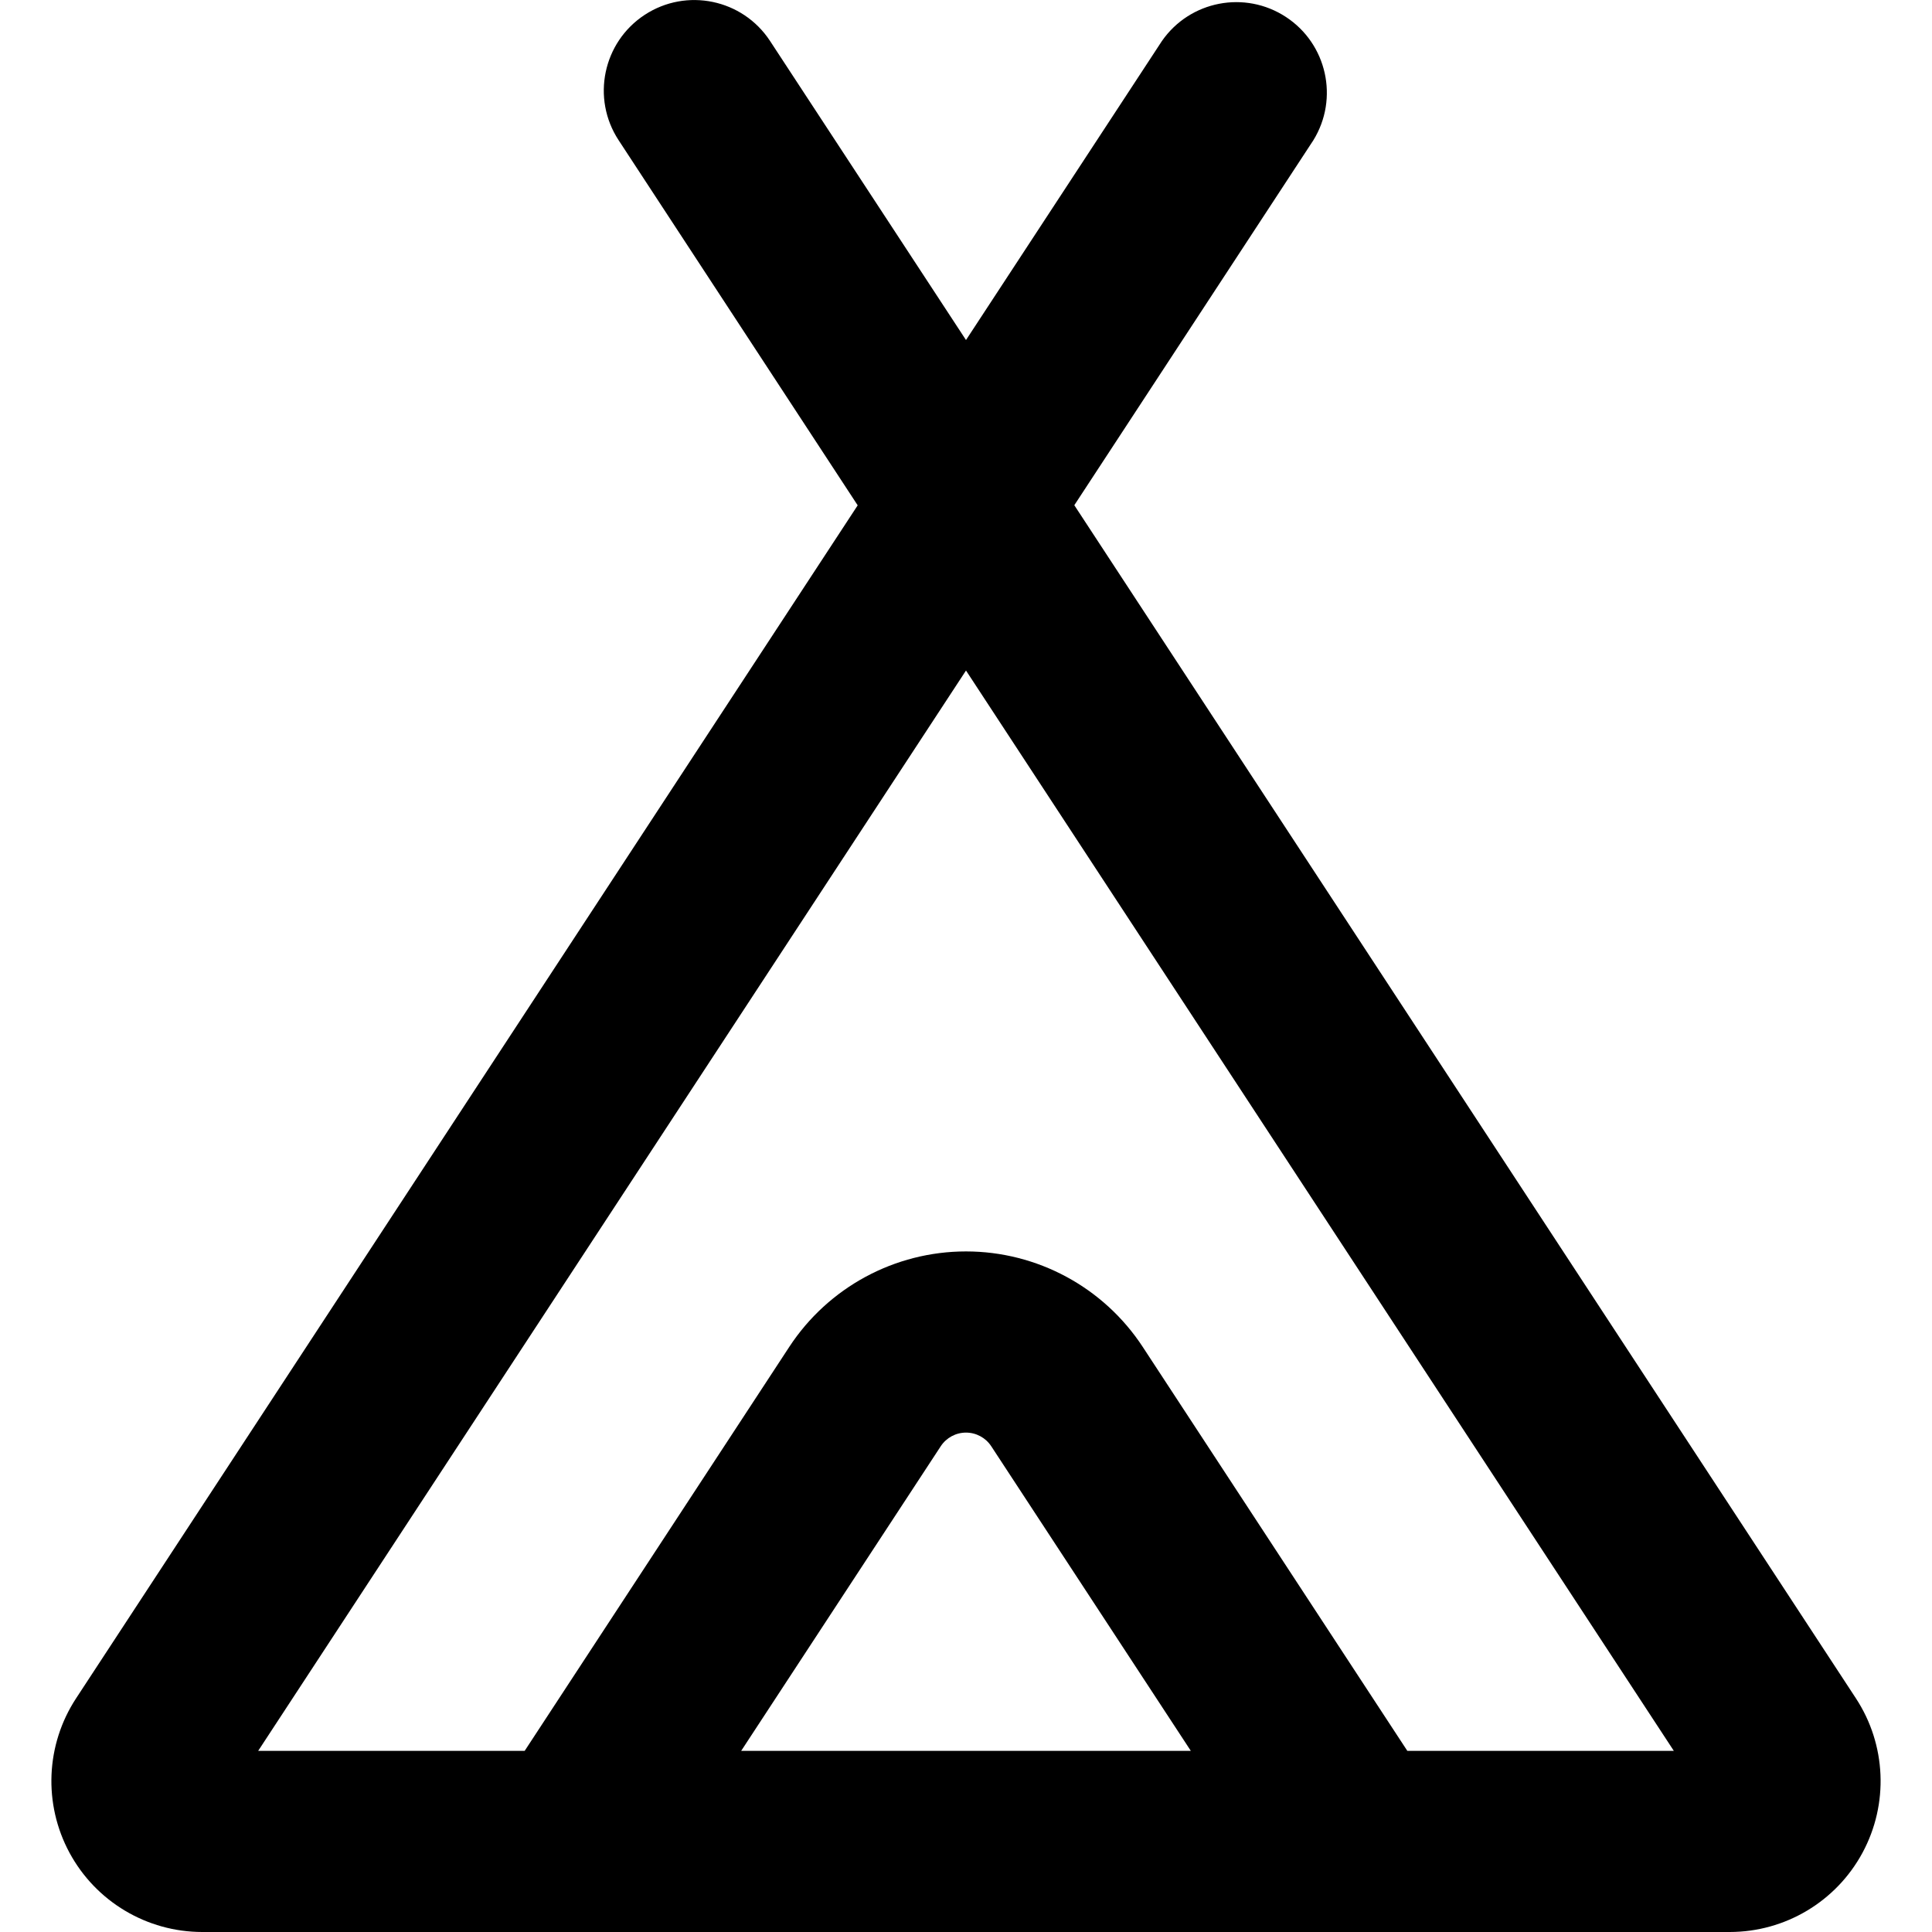
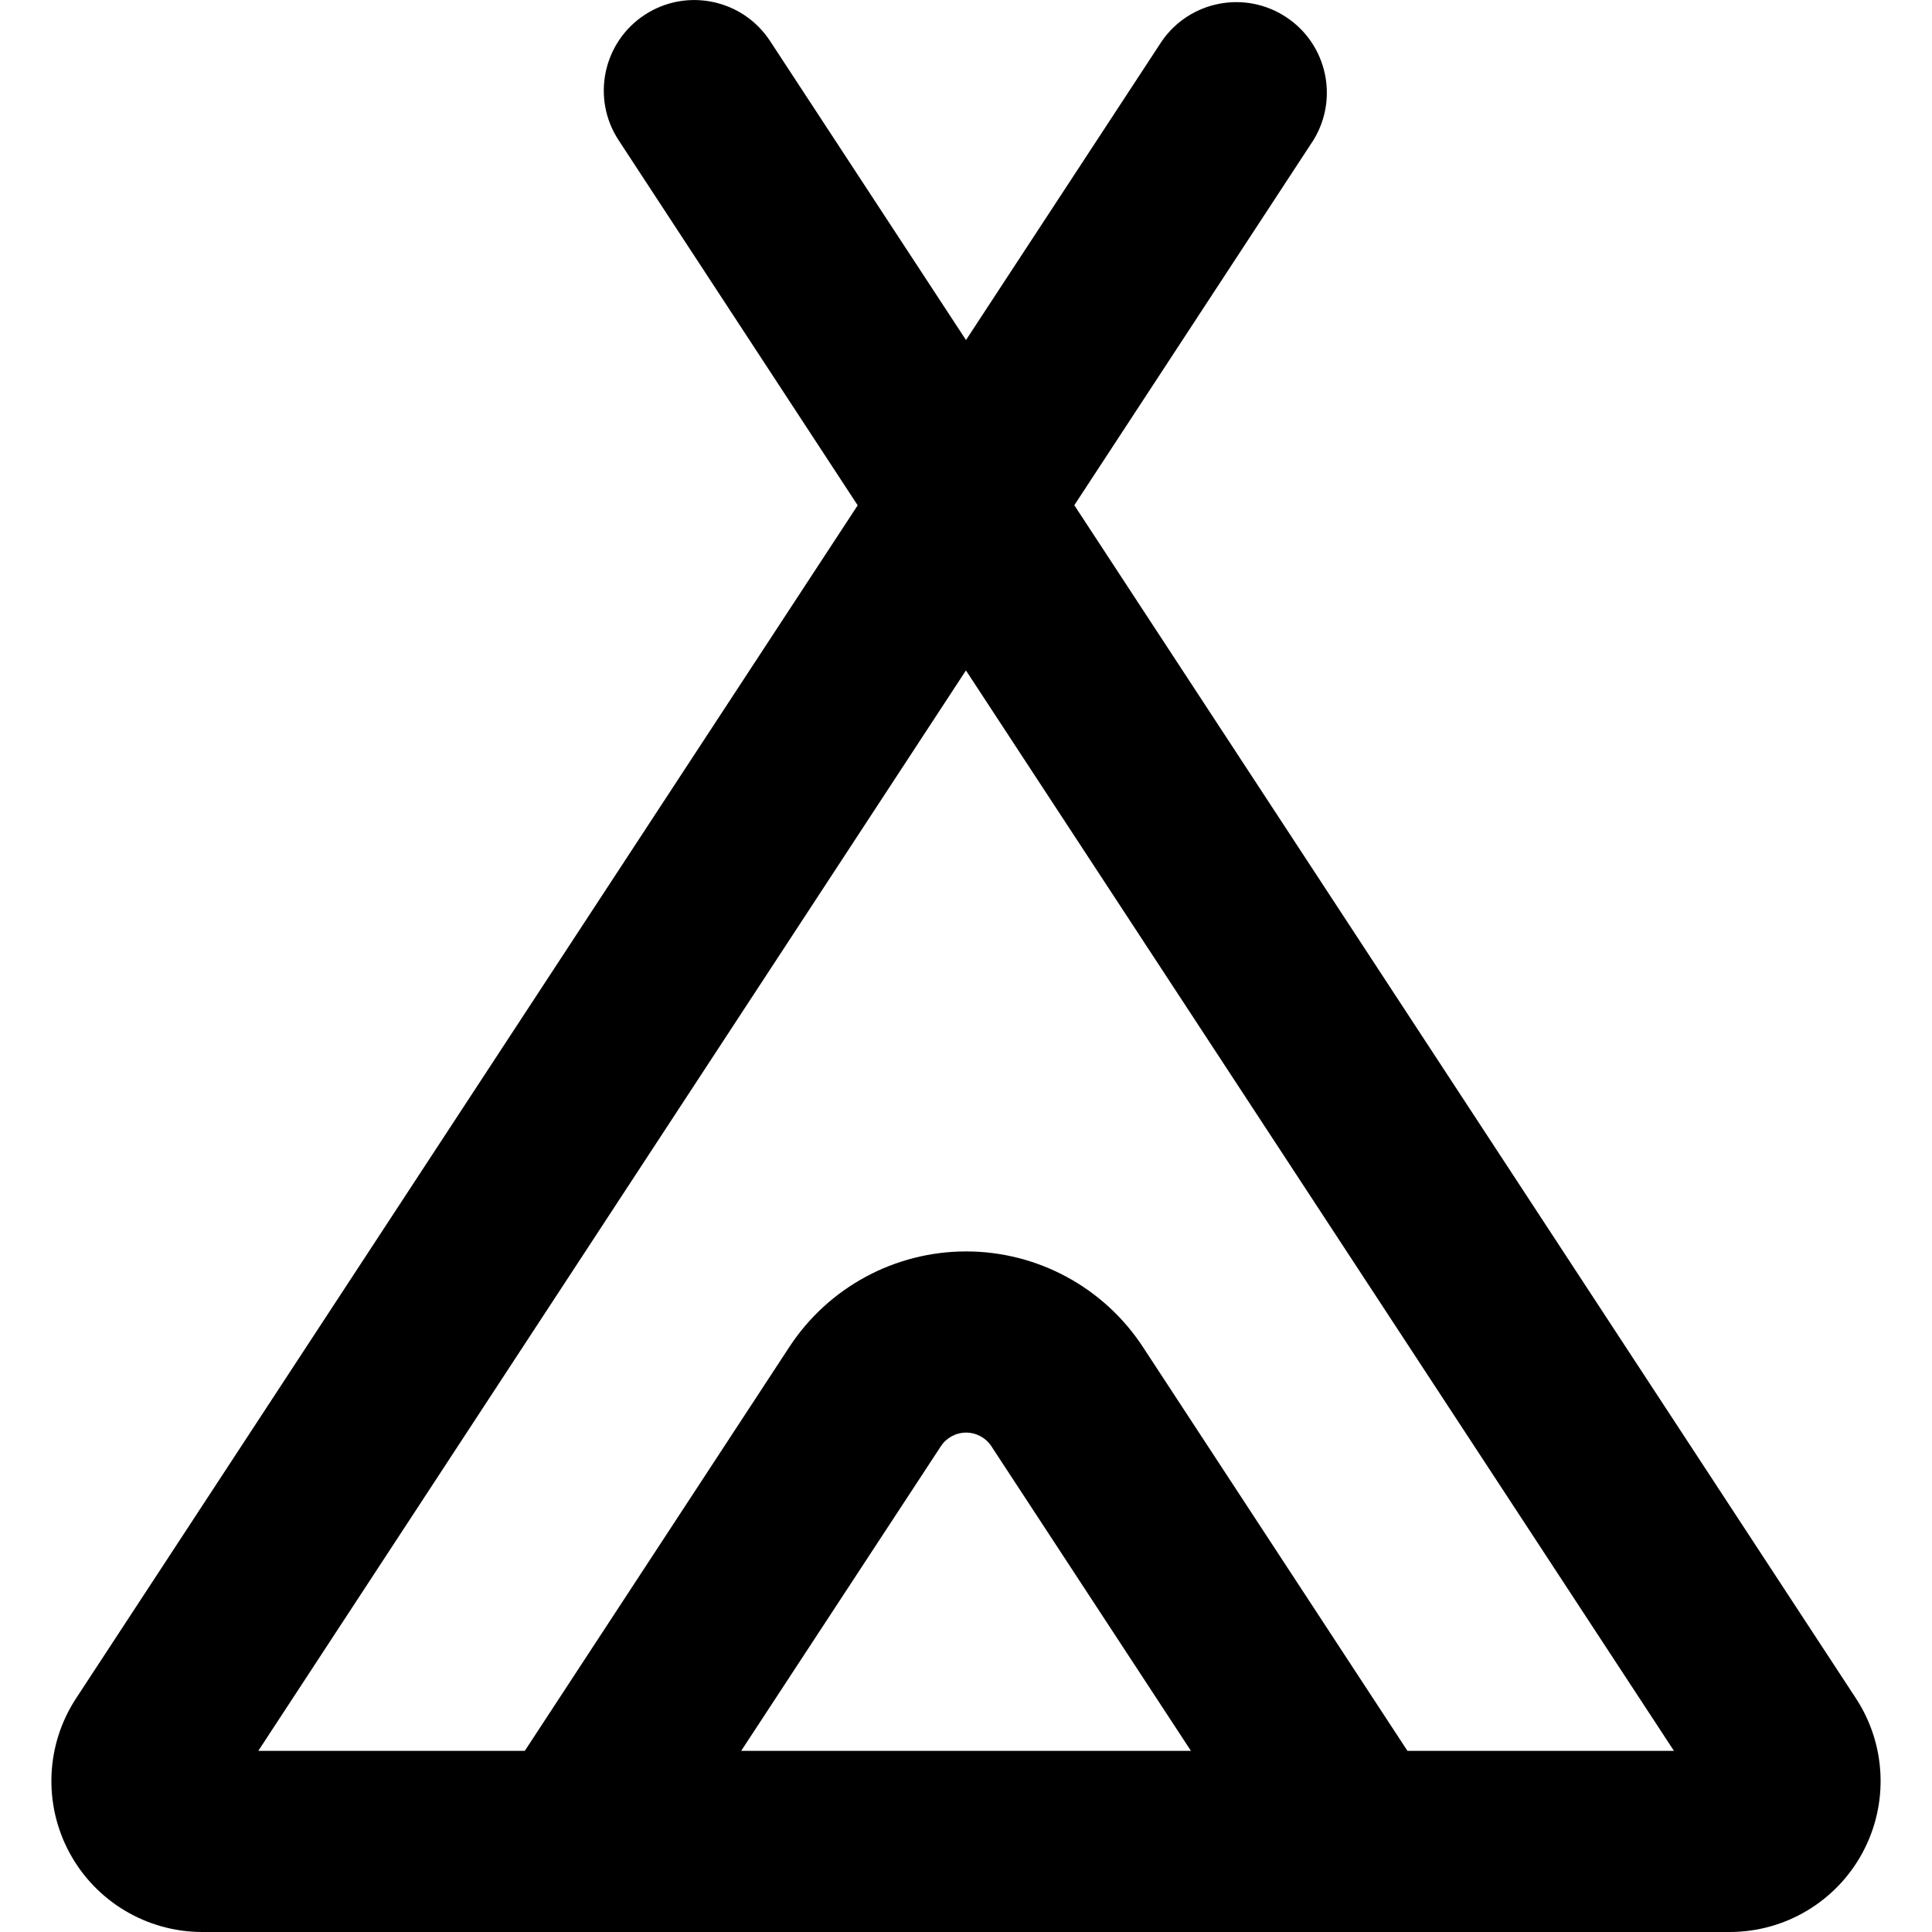
<svg xmlns="http://www.w3.org/2000/svg" fill="currentColor" class="vi" viewBox="0 0 16 16">
-   <path d="M5.339.123a.75.75 0 0 1 1.038.216L8 2.816 9.623.339a.75.75 0 0 1 1.254.822l-1.98 3.023 6.473 9.881A1.25 1.25 0 0 1 14.325 16H1.675A1.25 1.25 0 0 1 .63 14.065l6.473-9.88-1.98-3.024A.75.75 0 0 1 5.339.123ZM8 5.553 2.138 14.5h2.207l2.191-3.345a1.75 1.75 0 0 1 2.928 0l2.191 3.345h2.207L8 5.553ZM9.862 14.5l-1.653-2.523a.25.25 0 0 0-.418 0L6.138 14.5h3.724Z" />
+   <path d="M5.339.123a.75.75 0 0 1 1.038.216L8 2.816 9.623.339a.75.75 0 0 1 1.254.822l-1.98 3.023 6.473 9.881A1.25 1.25 0 0 1 14.325 16H1.675A1.25 1.25 0 0 1 .63 14.065l6.473-9.88-1.98-3.024A.75.75 0 0 1 5.339.123Zm2.66 5.43L2.139 14.5h2.207l2.191-3.345a1.75 1.75 0 0 1 2.928 0l2.191 3.345h2.207L8 5.553ZM9.863 14.5 8.21 11.977a.25.25 0 0 0-.418 0L6.138 14.5h3.724Z" />
</svg>
